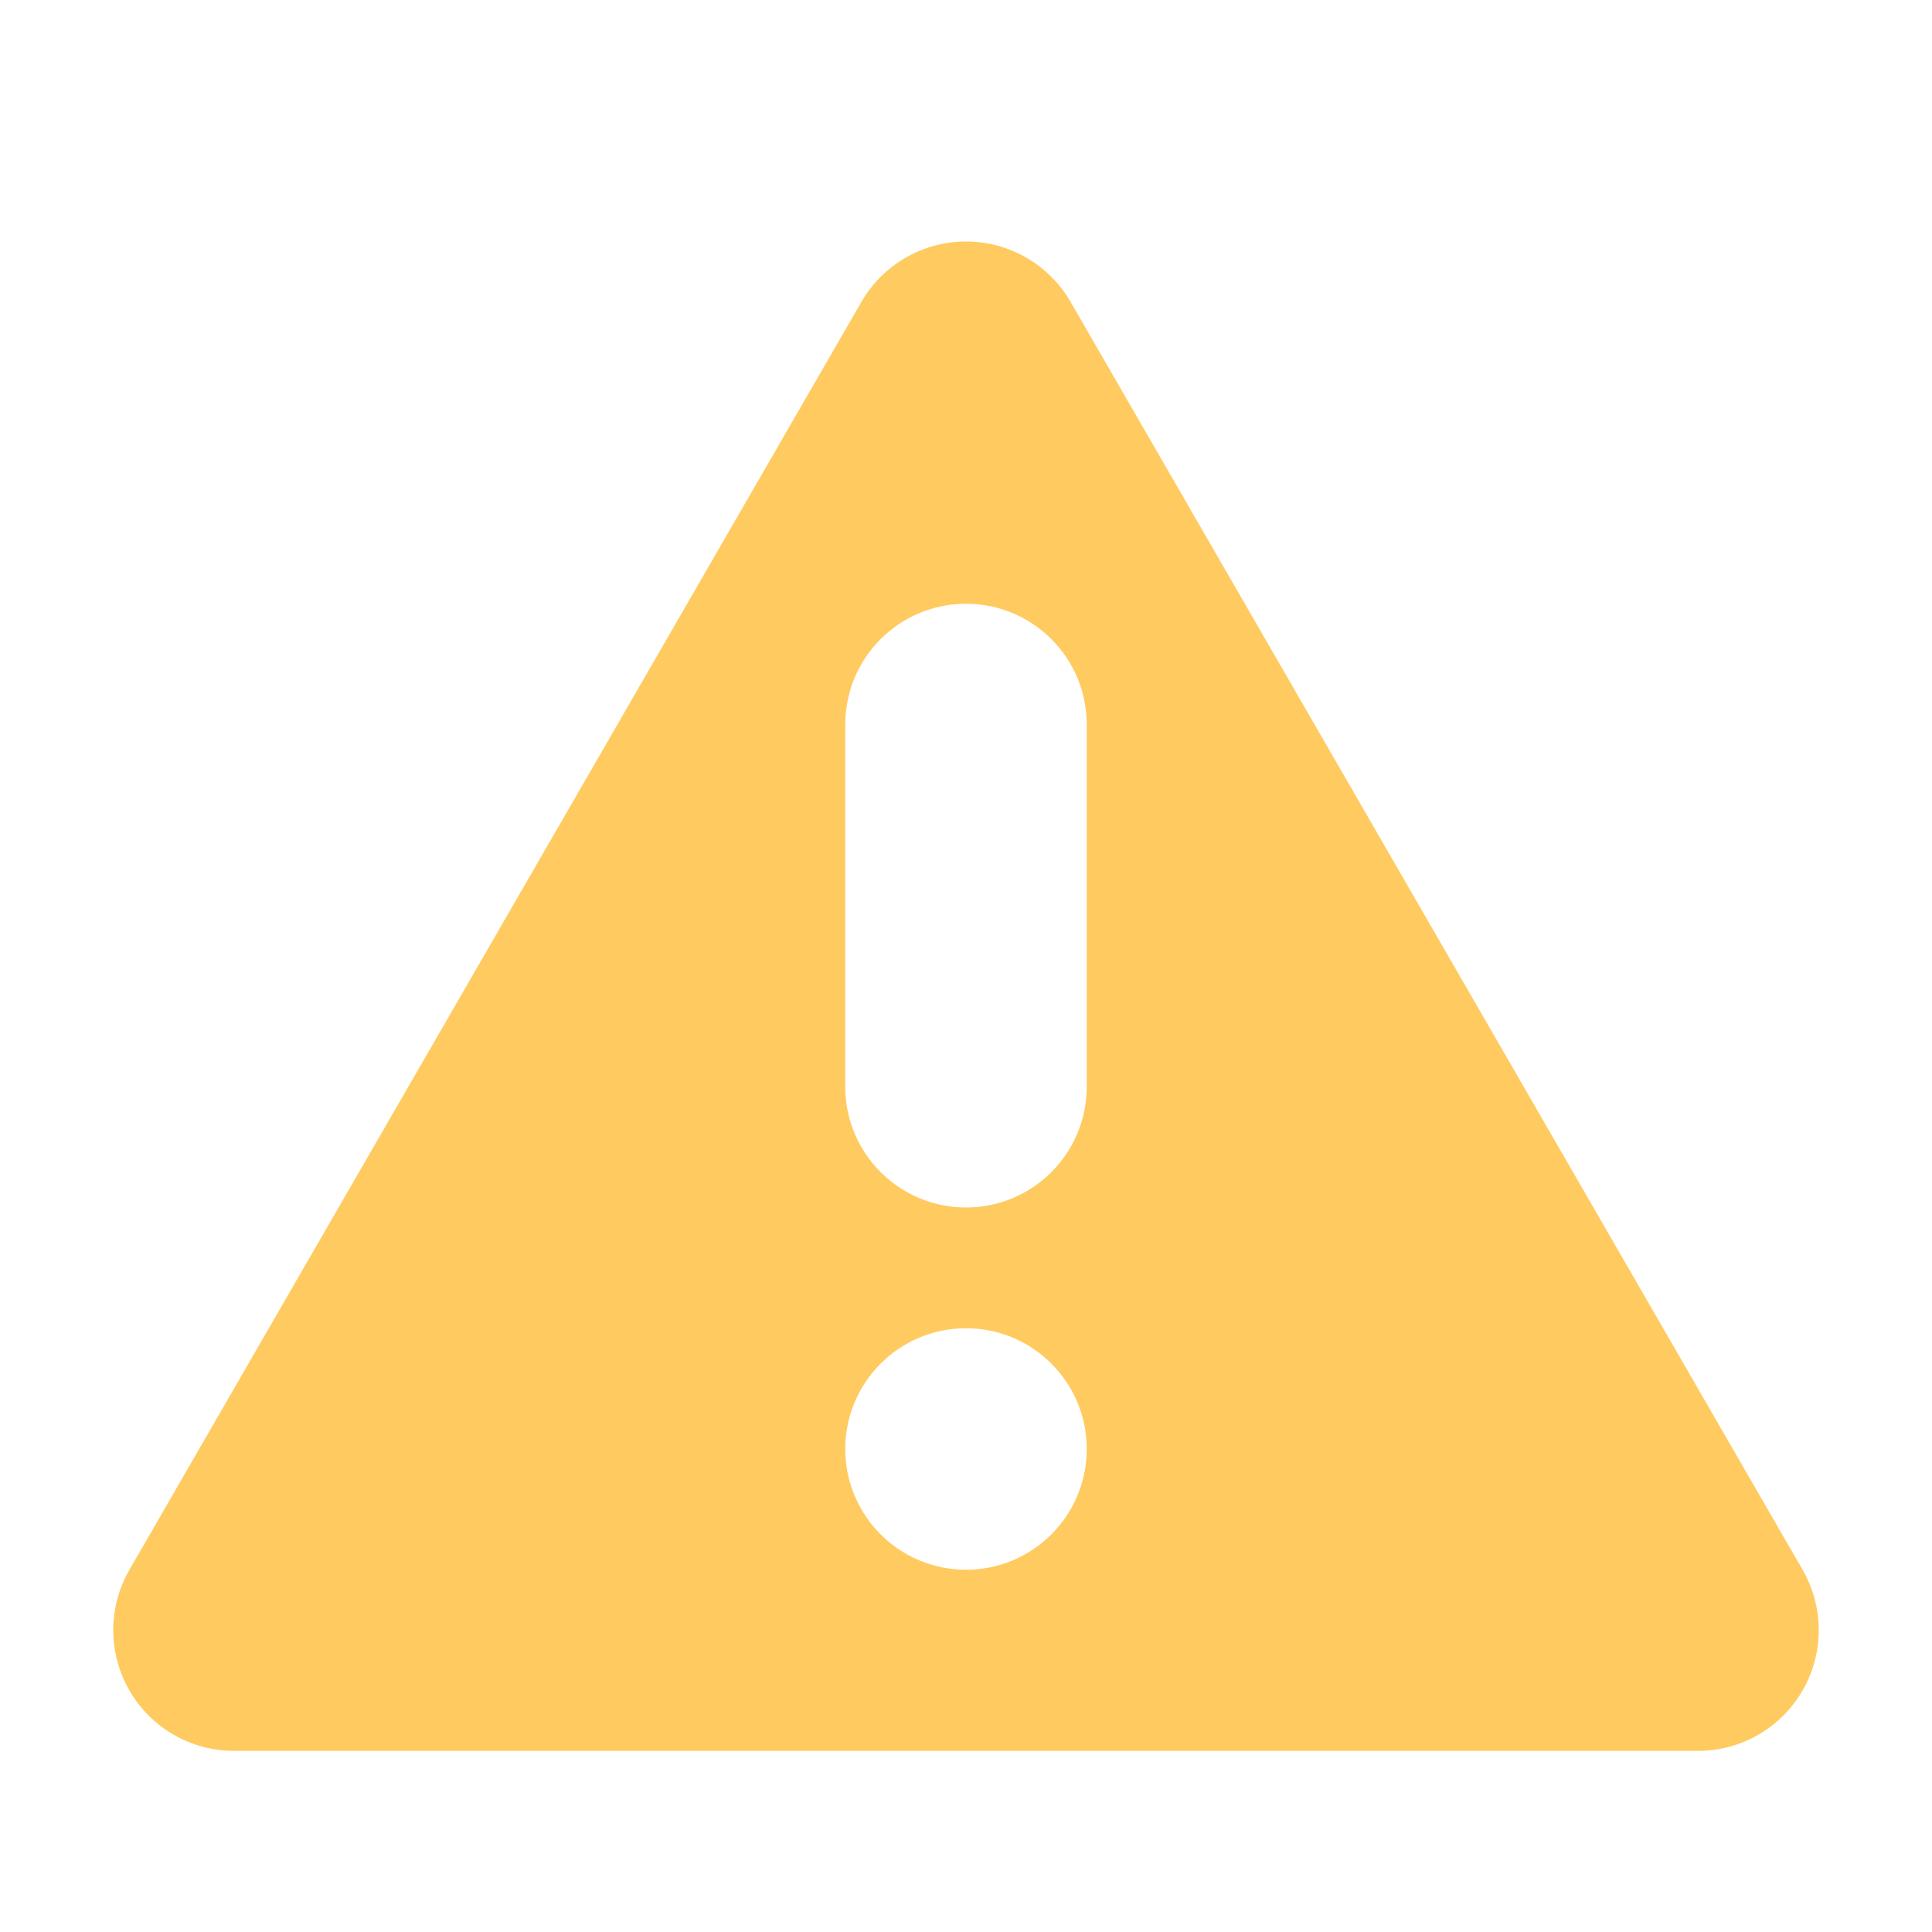
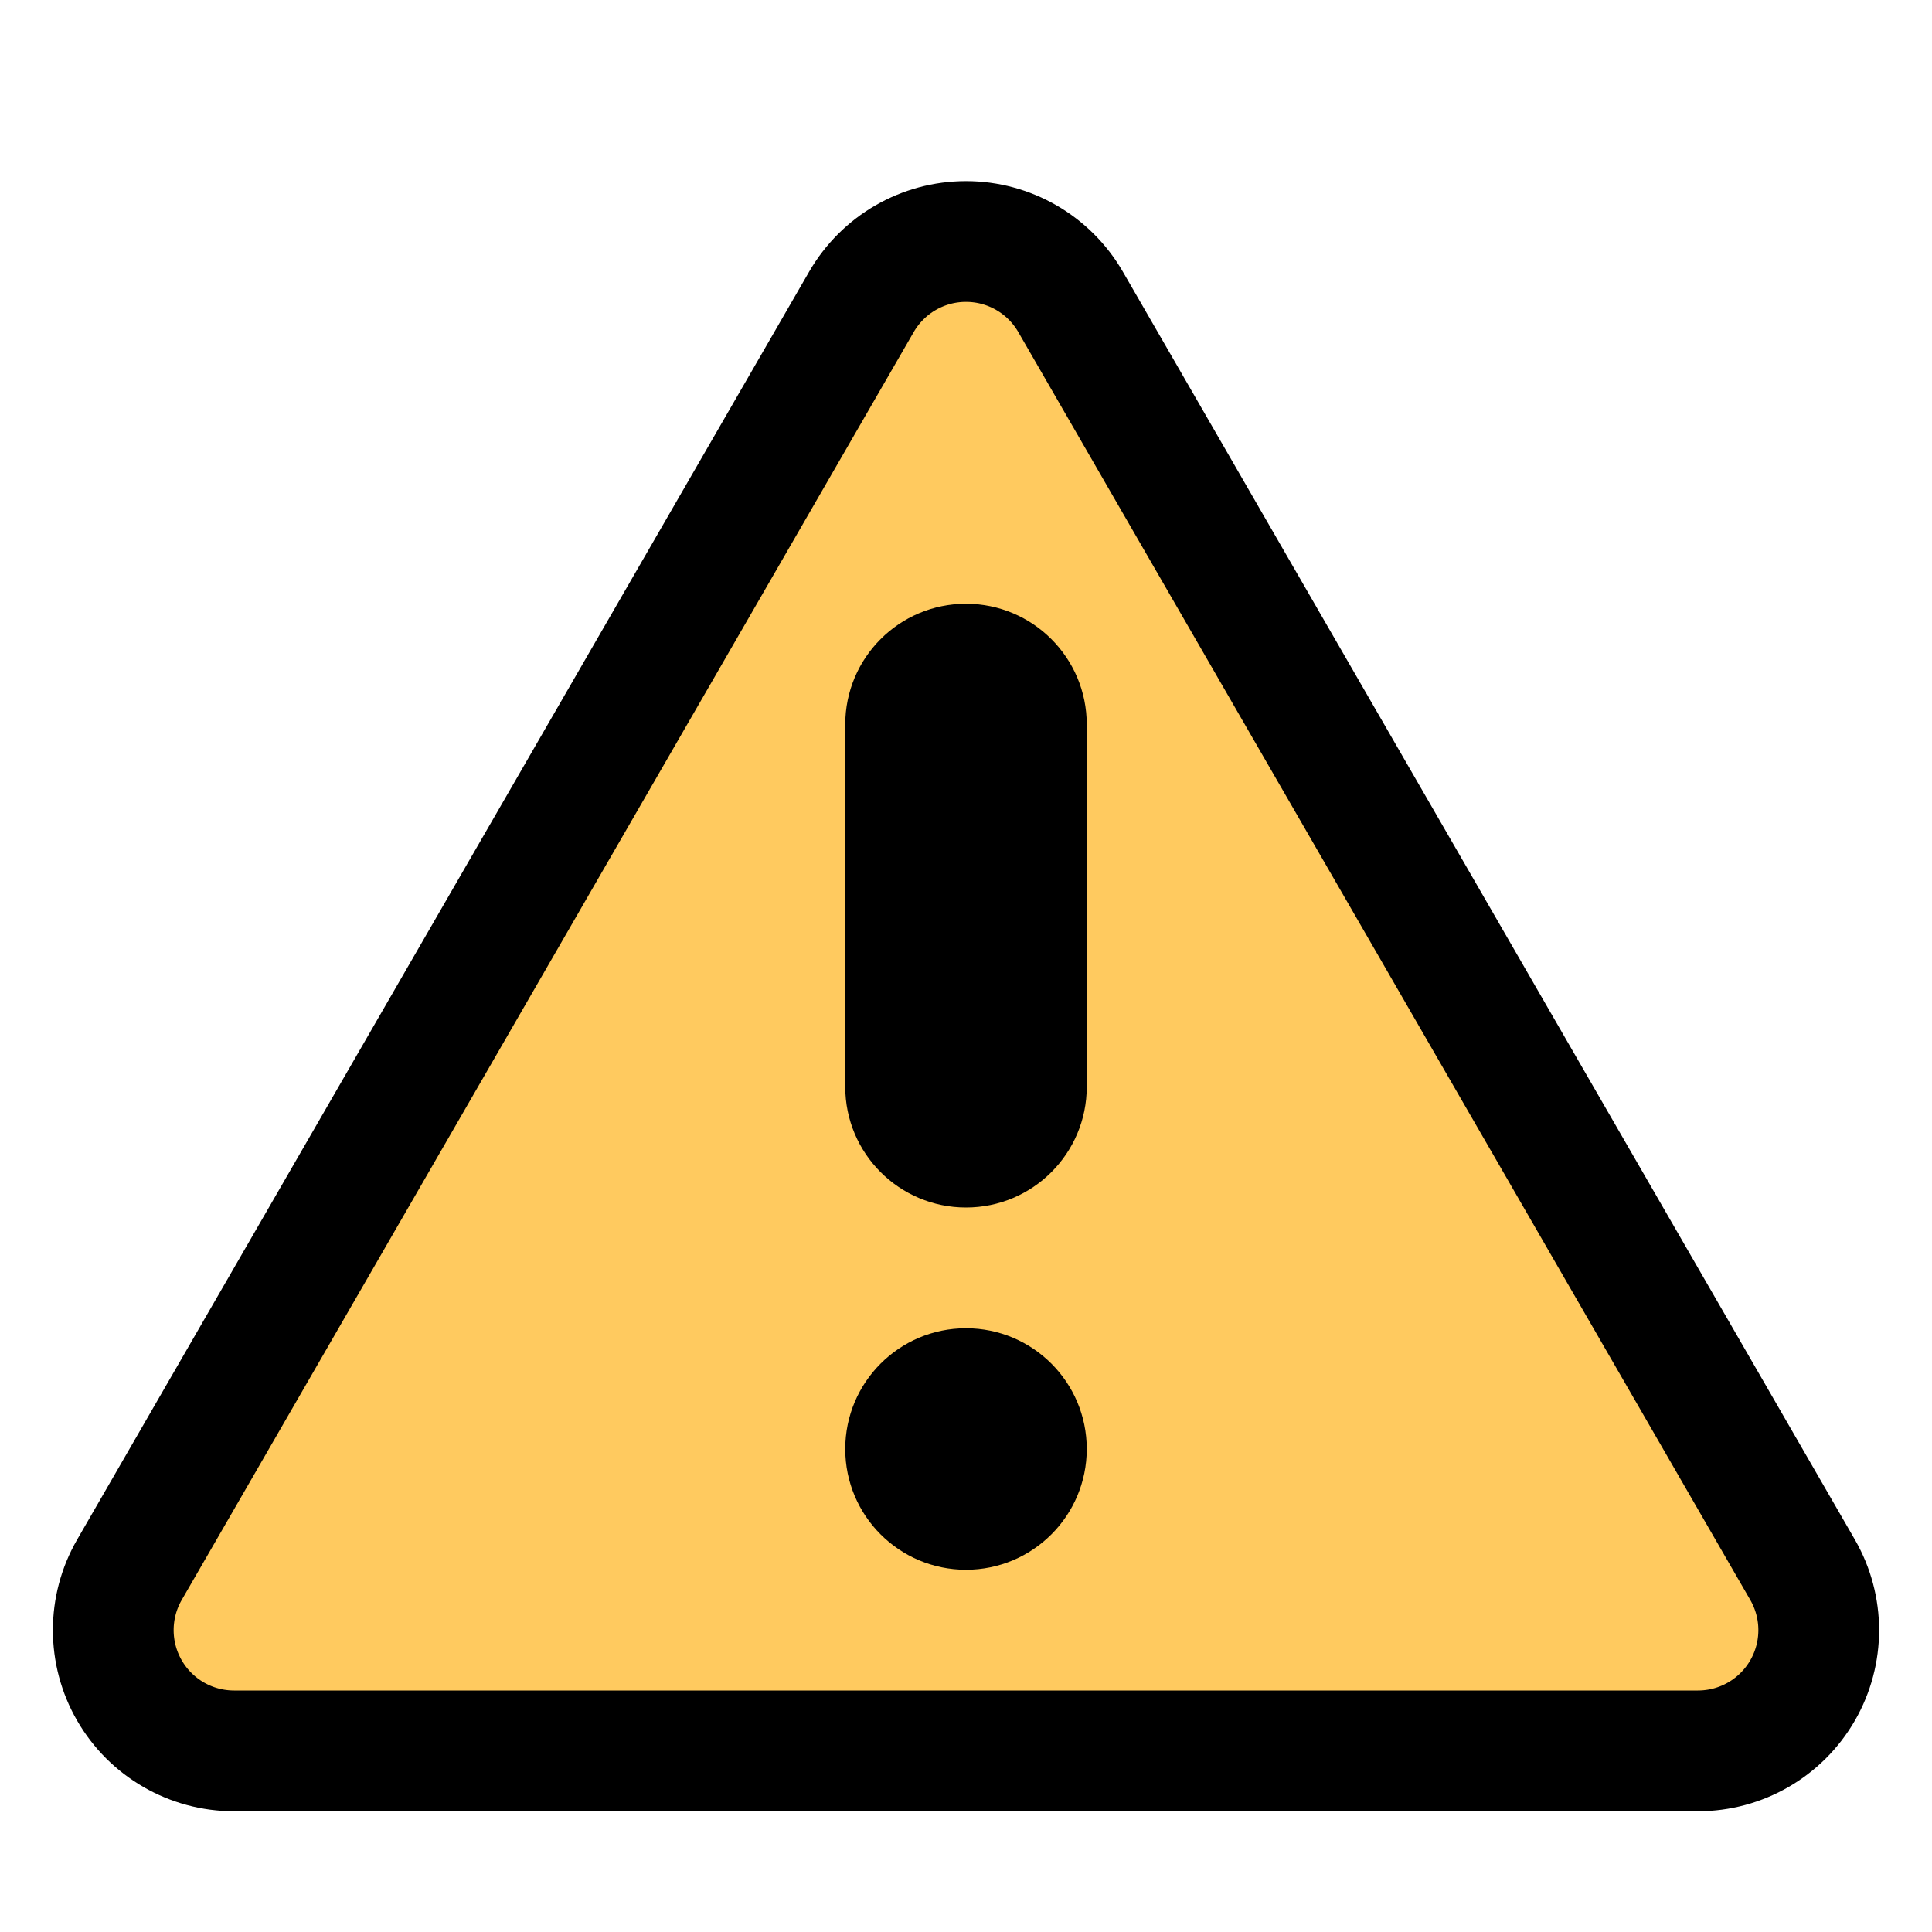
<svg xmlns="http://www.w3.org/2000/svg" width="16" height="16" fill="none" viewBox="0 0 16 16">
-   <path fill="#ffca5f" d="M7.134 2.5a1 1 0 0 1 1.732 0L14.928 13a1 1 0 0 1-.866 1.5H1.938a1 1 0 0 1-.866-1.5zM8 11a1 1 0 1 0 0 2 1 1 0 0 0 0-2m0-6a1 1 0 0 0-1 1v3a1 1 0 1 0 2 0V6a1 1 0 0 0-1-1" />
+   <path fill="#ffca5f" d="M7.134 2.5a1 1 0 011.732 0L14.928 13a1 1 0 01-.866 1.5H1.938a1 1 0 01-.866-1.5z" stroke="#000" stroke-opacity="1" />
+   <path fill="#000" d="M8 11a1 1 0 100 2 1 1 0 000-2m0-6a1 1 0 00-1 1v3a1 1 0 102 0V6a1 1 0 00-1-1" />
</svg>
